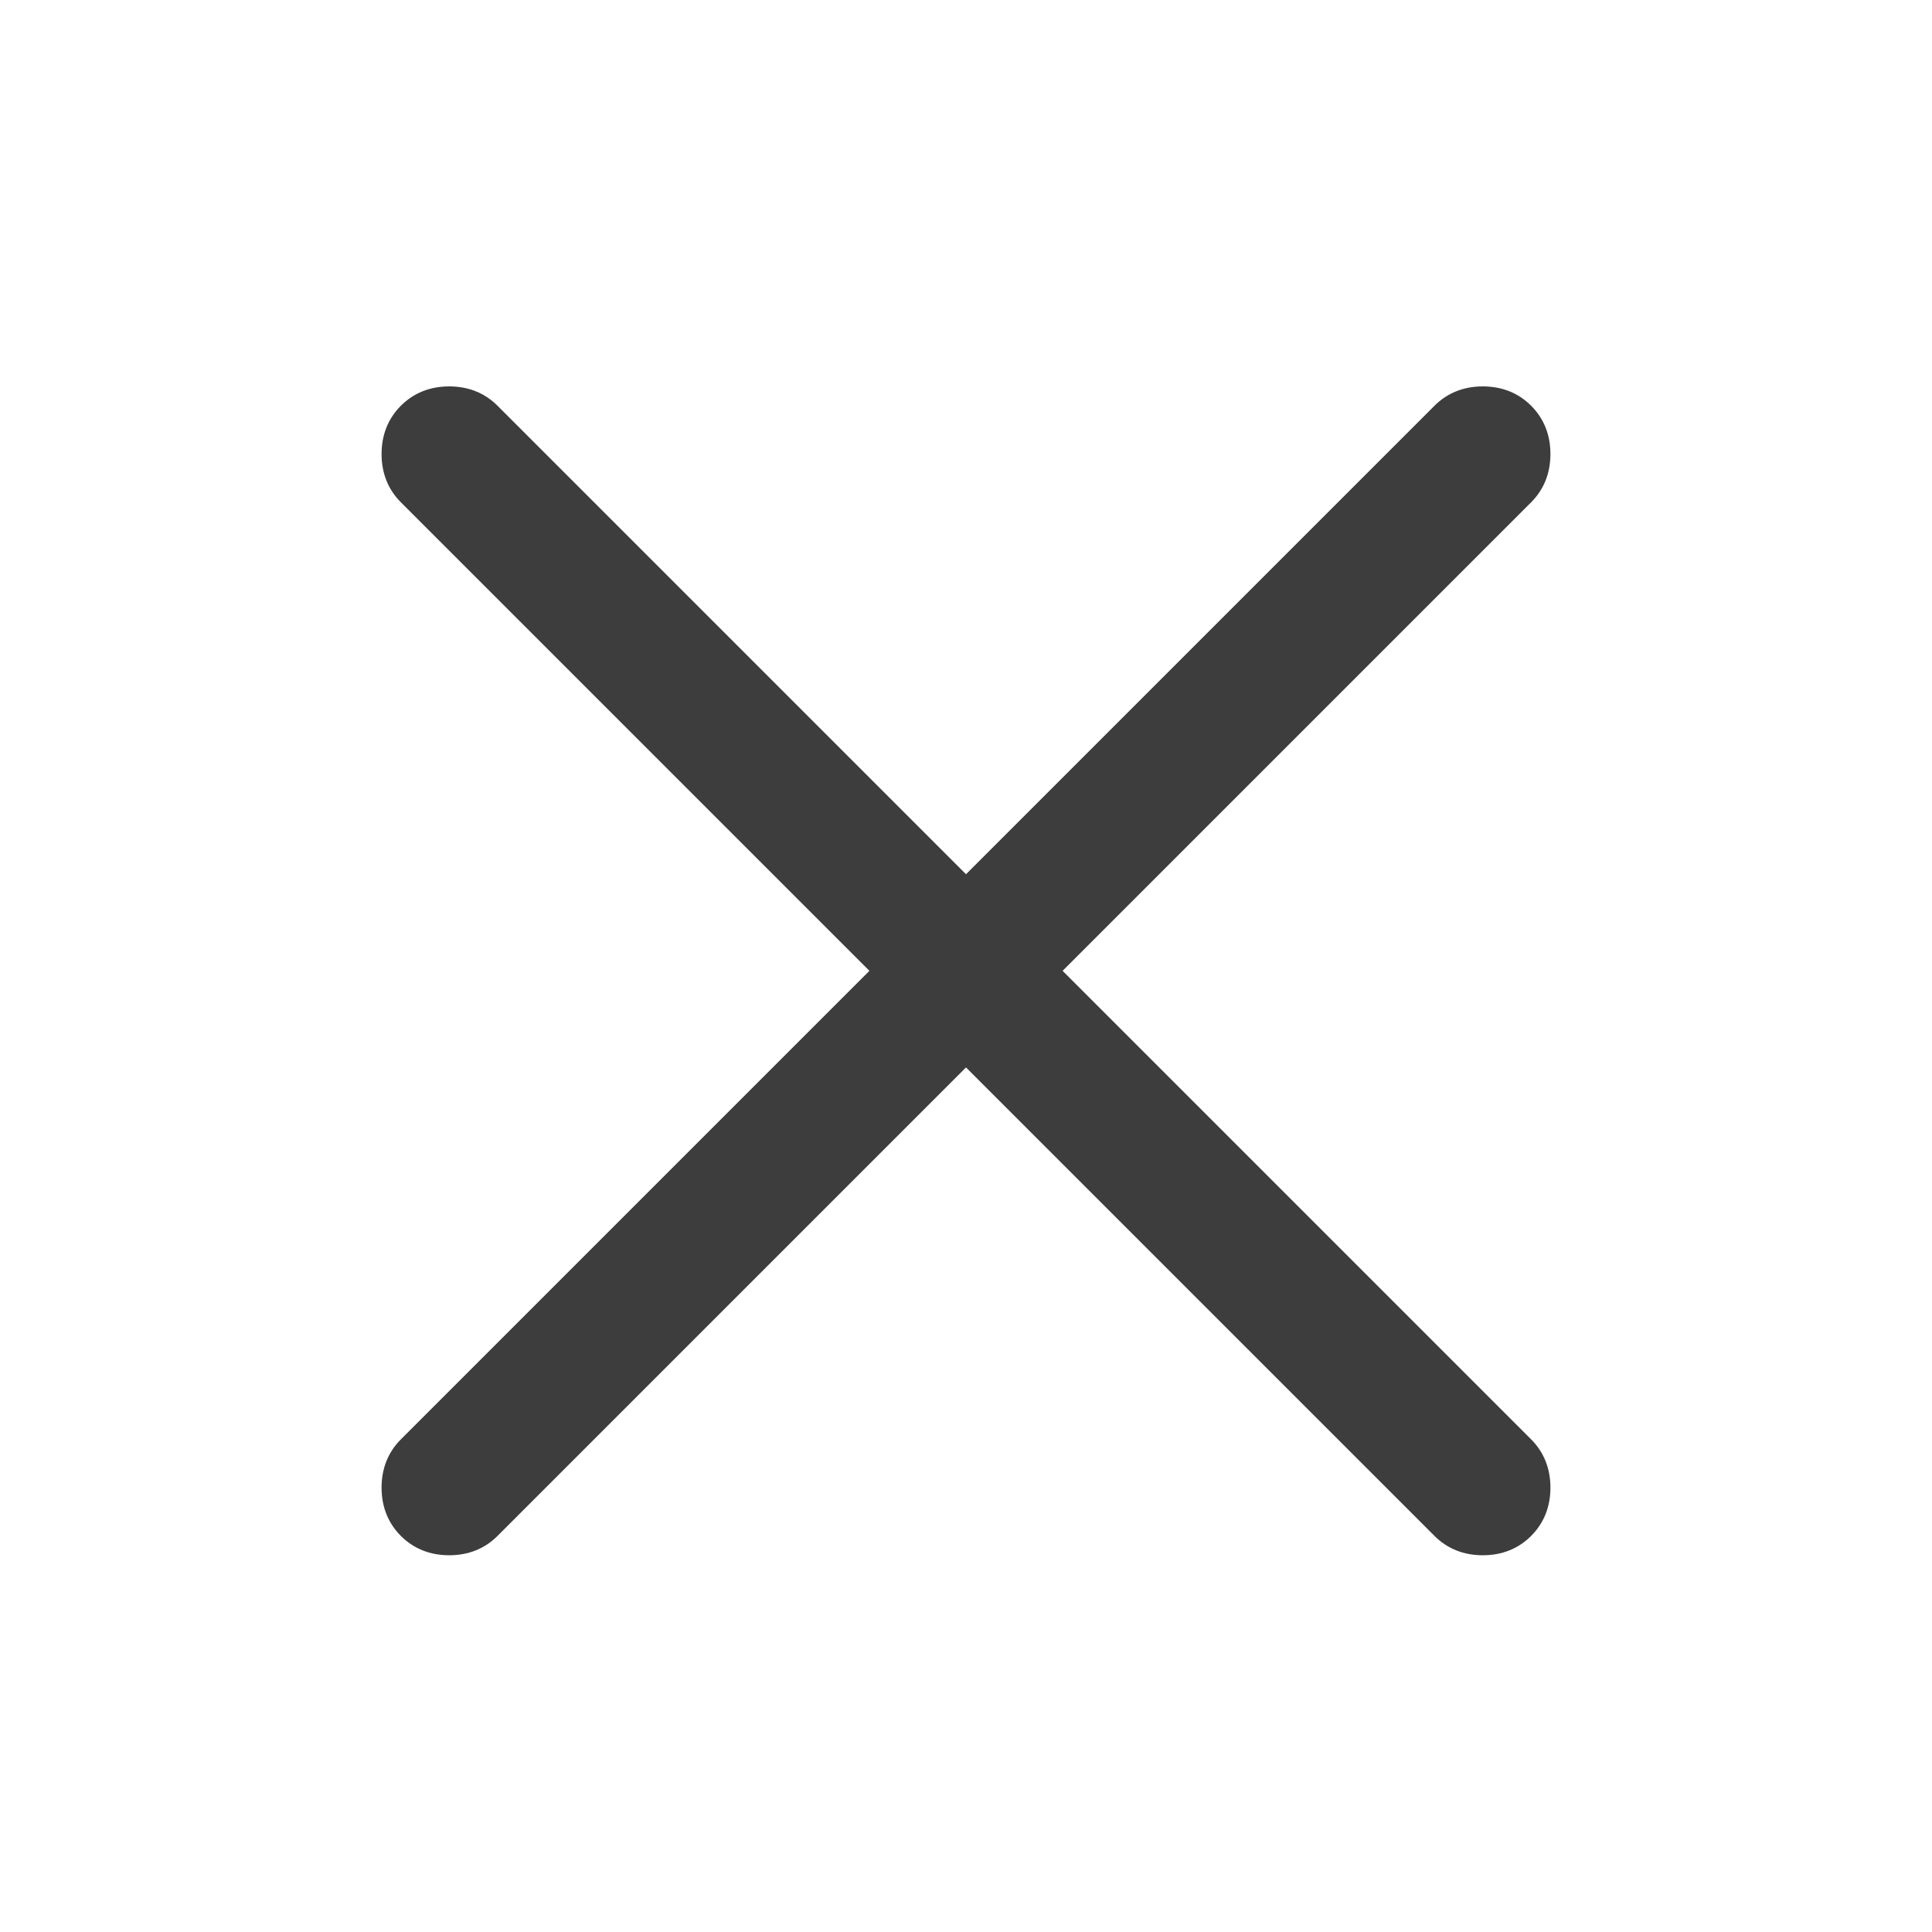
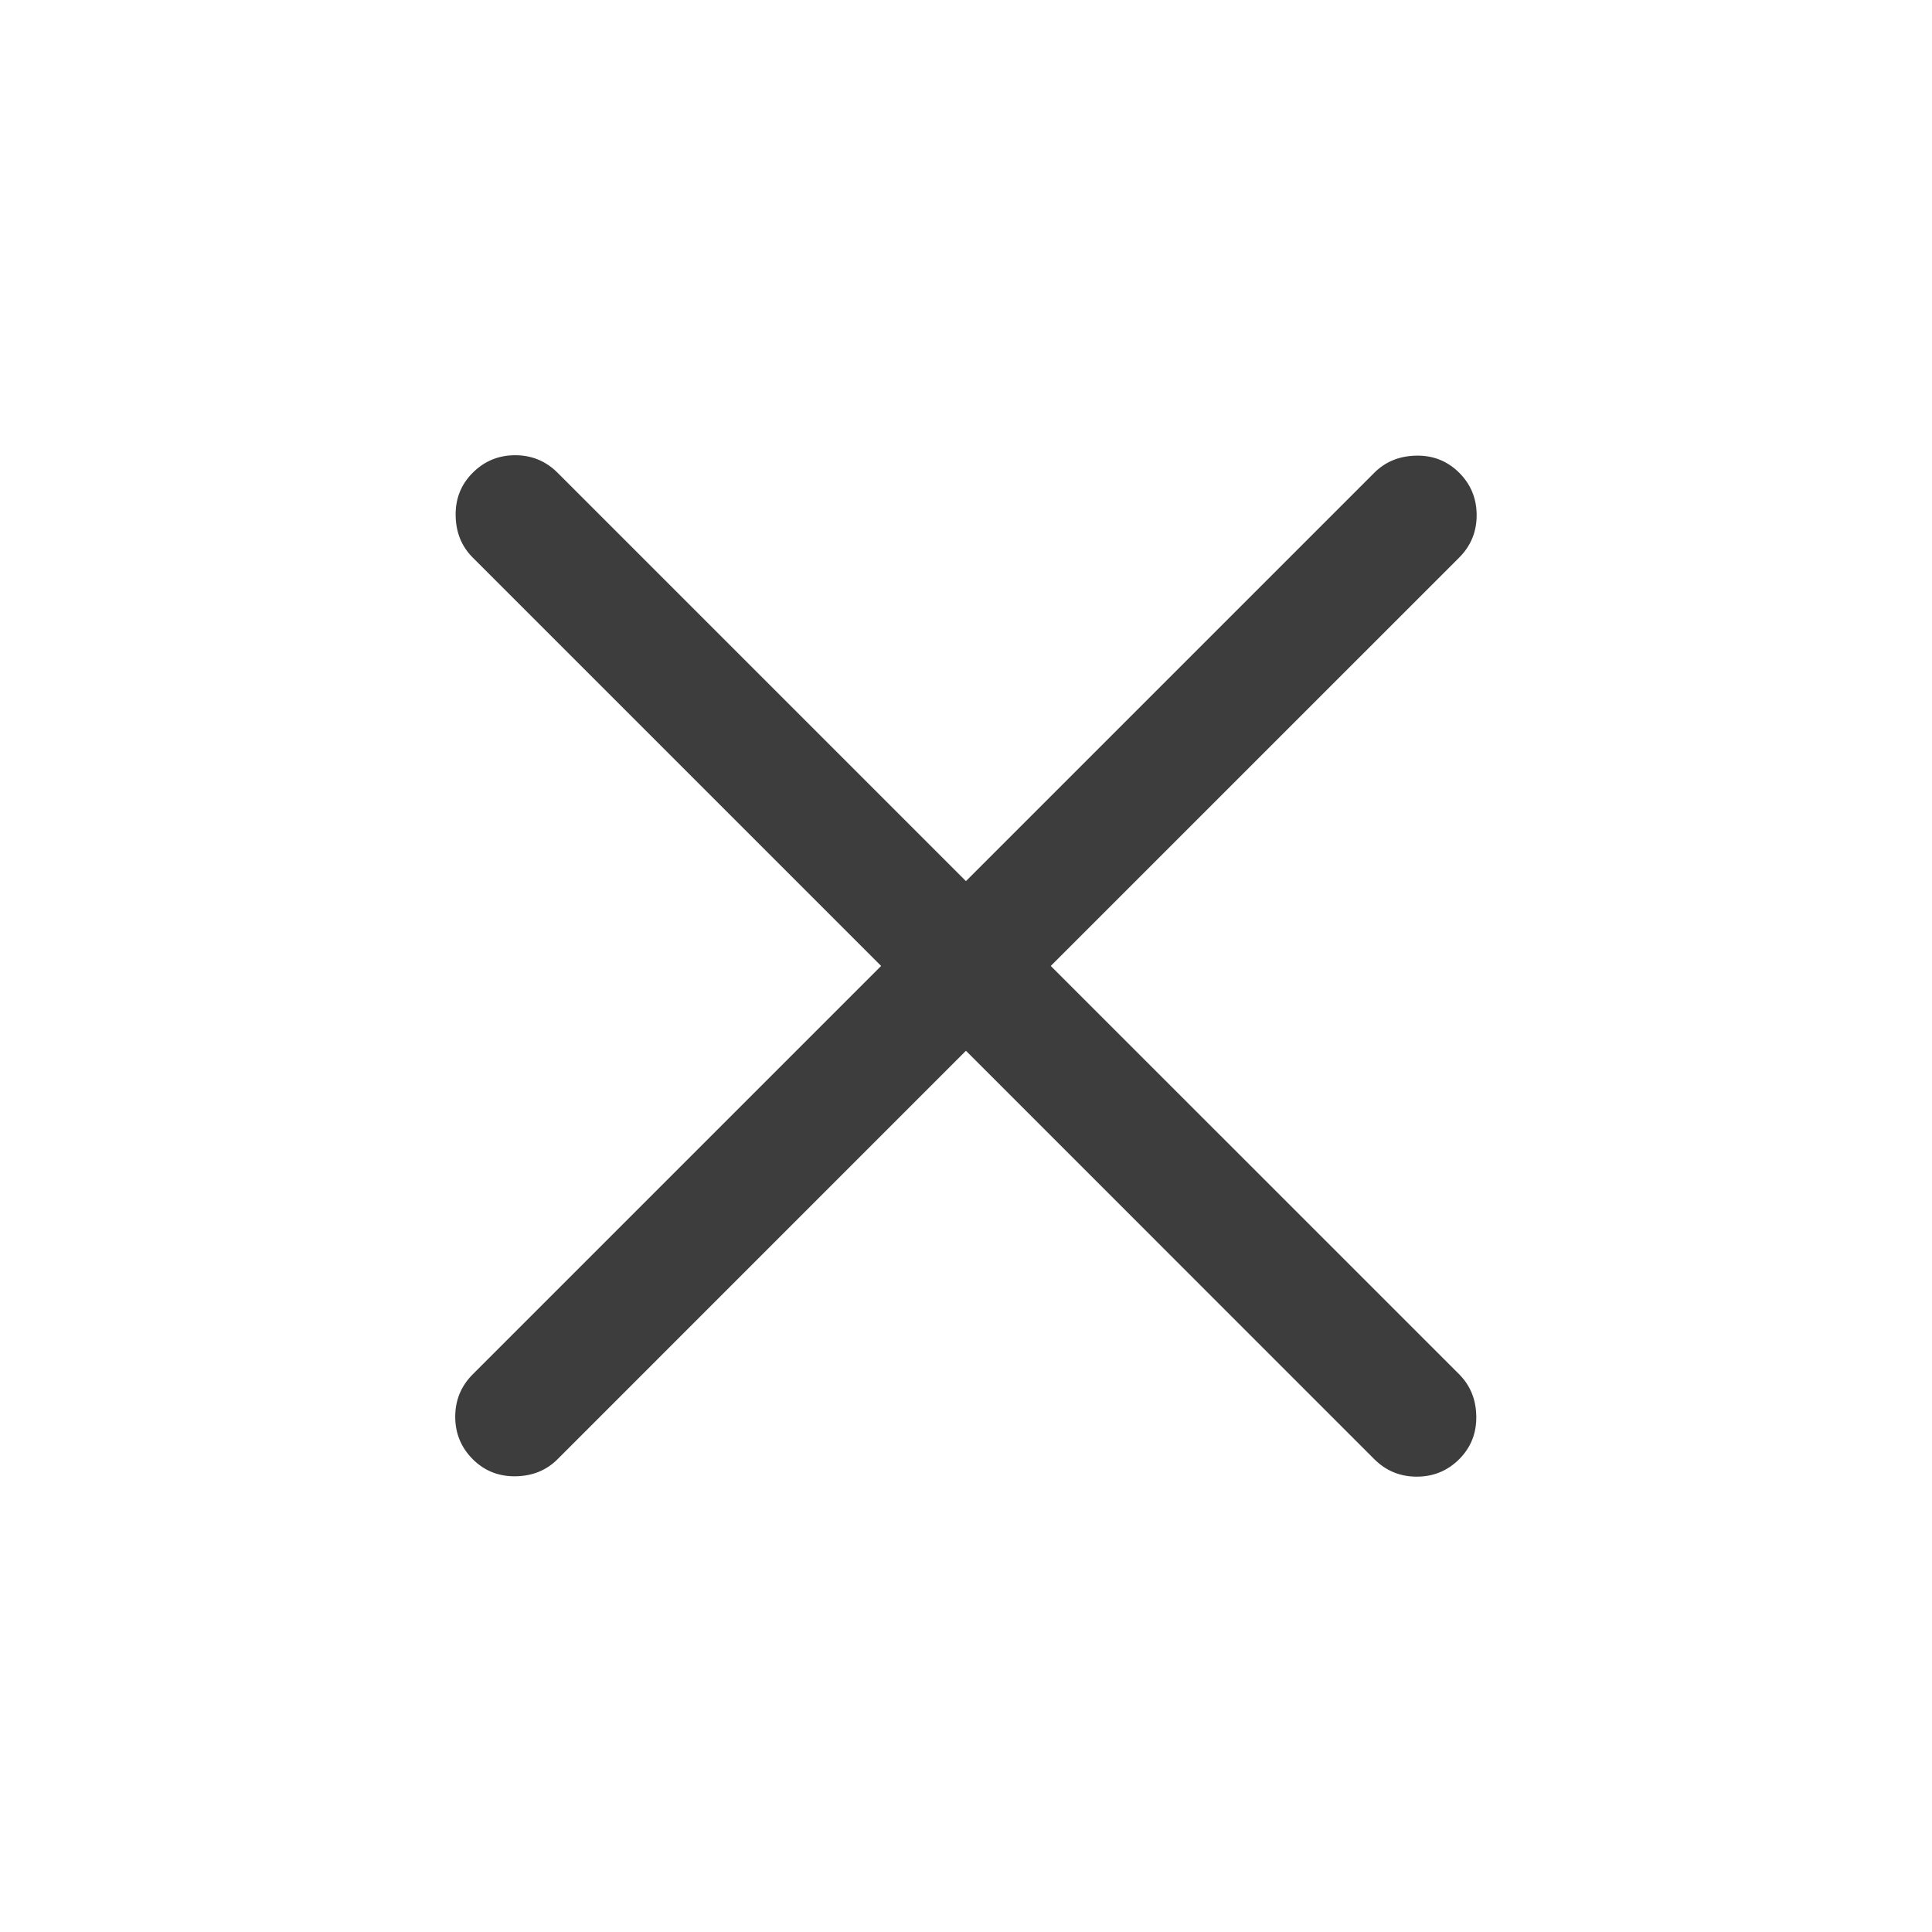
<svg xmlns="http://www.w3.org/2000/svg" width="32" height="32" viewBox="0 0 32 32" fill="none" aria-hidden="true">
-   <path d="M16 17.68L8.24 25.44C8.03 25.65 7.76 25.76 7.44 25.76C7.12 25.76 6.85 25.65 6.64 25.44C6.43 25.23 6.32 24.96 6.32 24.64C6.32 24.32 6.43 24.05 6.64 23.84L14.4 16.08L6.64 8.32C6.43 8.11 6.32 7.84 6.32 7.52C6.32 7.2 6.43 6.93 6.64 6.72C6.85 6.51 7.12 6.4 7.44 6.4C7.76 6.4 8.03 6.51 8.24 6.72L16 14.48L23.76 6.72C23.97 6.51 24.24 6.4 24.56 6.4C24.88 6.4 25.15 6.51 25.36 6.72C25.57 6.93 25.68 7.2 25.68 7.52C25.68 7.84 25.57 8.11 25.36 8.32L17.6 16.08L25.36 23.84C25.57 24.05 25.68 24.32 25.68 24.64C25.68 24.96 25.57 25.23 25.36 25.44C25.15 25.65 24.88 25.76 24.56 25.76C24.24 25.76 23.97 25.65 23.76 25.44L16 17.68Z" fill="#3D3D3D" />
+   <path d="M15.999 17.404L9.235 24.169C9.051 24.353 8.819 24.448 8.539 24.452C8.26 24.456 8.023 24.362 7.83 24.169C7.637 23.975 7.54 23.741 7.54 23.466C7.54 23.191 7.637 22.957 7.83 22.763L14.594 15.999L7.83 9.235C7.646 9.051 7.551 8.819 7.547 8.539C7.542 8.26 7.637 8.023 7.83 7.83C8.023 7.637 8.258 7.54 8.533 7.54C8.808 7.54 9.042 7.637 9.235 7.83L15.999 14.594L22.763 7.83C22.948 7.646 23.18 7.551 23.46 7.547C23.739 7.542 23.975 7.637 24.169 7.83C24.362 8.023 24.458 8.258 24.458 8.533C24.458 8.808 24.362 9.042 24.169 9.235L17.404 15.999L24.169 22.763C24.353 22.948 24.448 23.18 24.452 23.46C24.456 23.739 24.362 23.975 24.169 24.169C23.975 24.362 23.741 24.458 23.466 24.458C23.191 24.458 22.957 24.362 22.763 24.169L15.999 17.404Z" fill="#3D3D3D" />
</svg>
